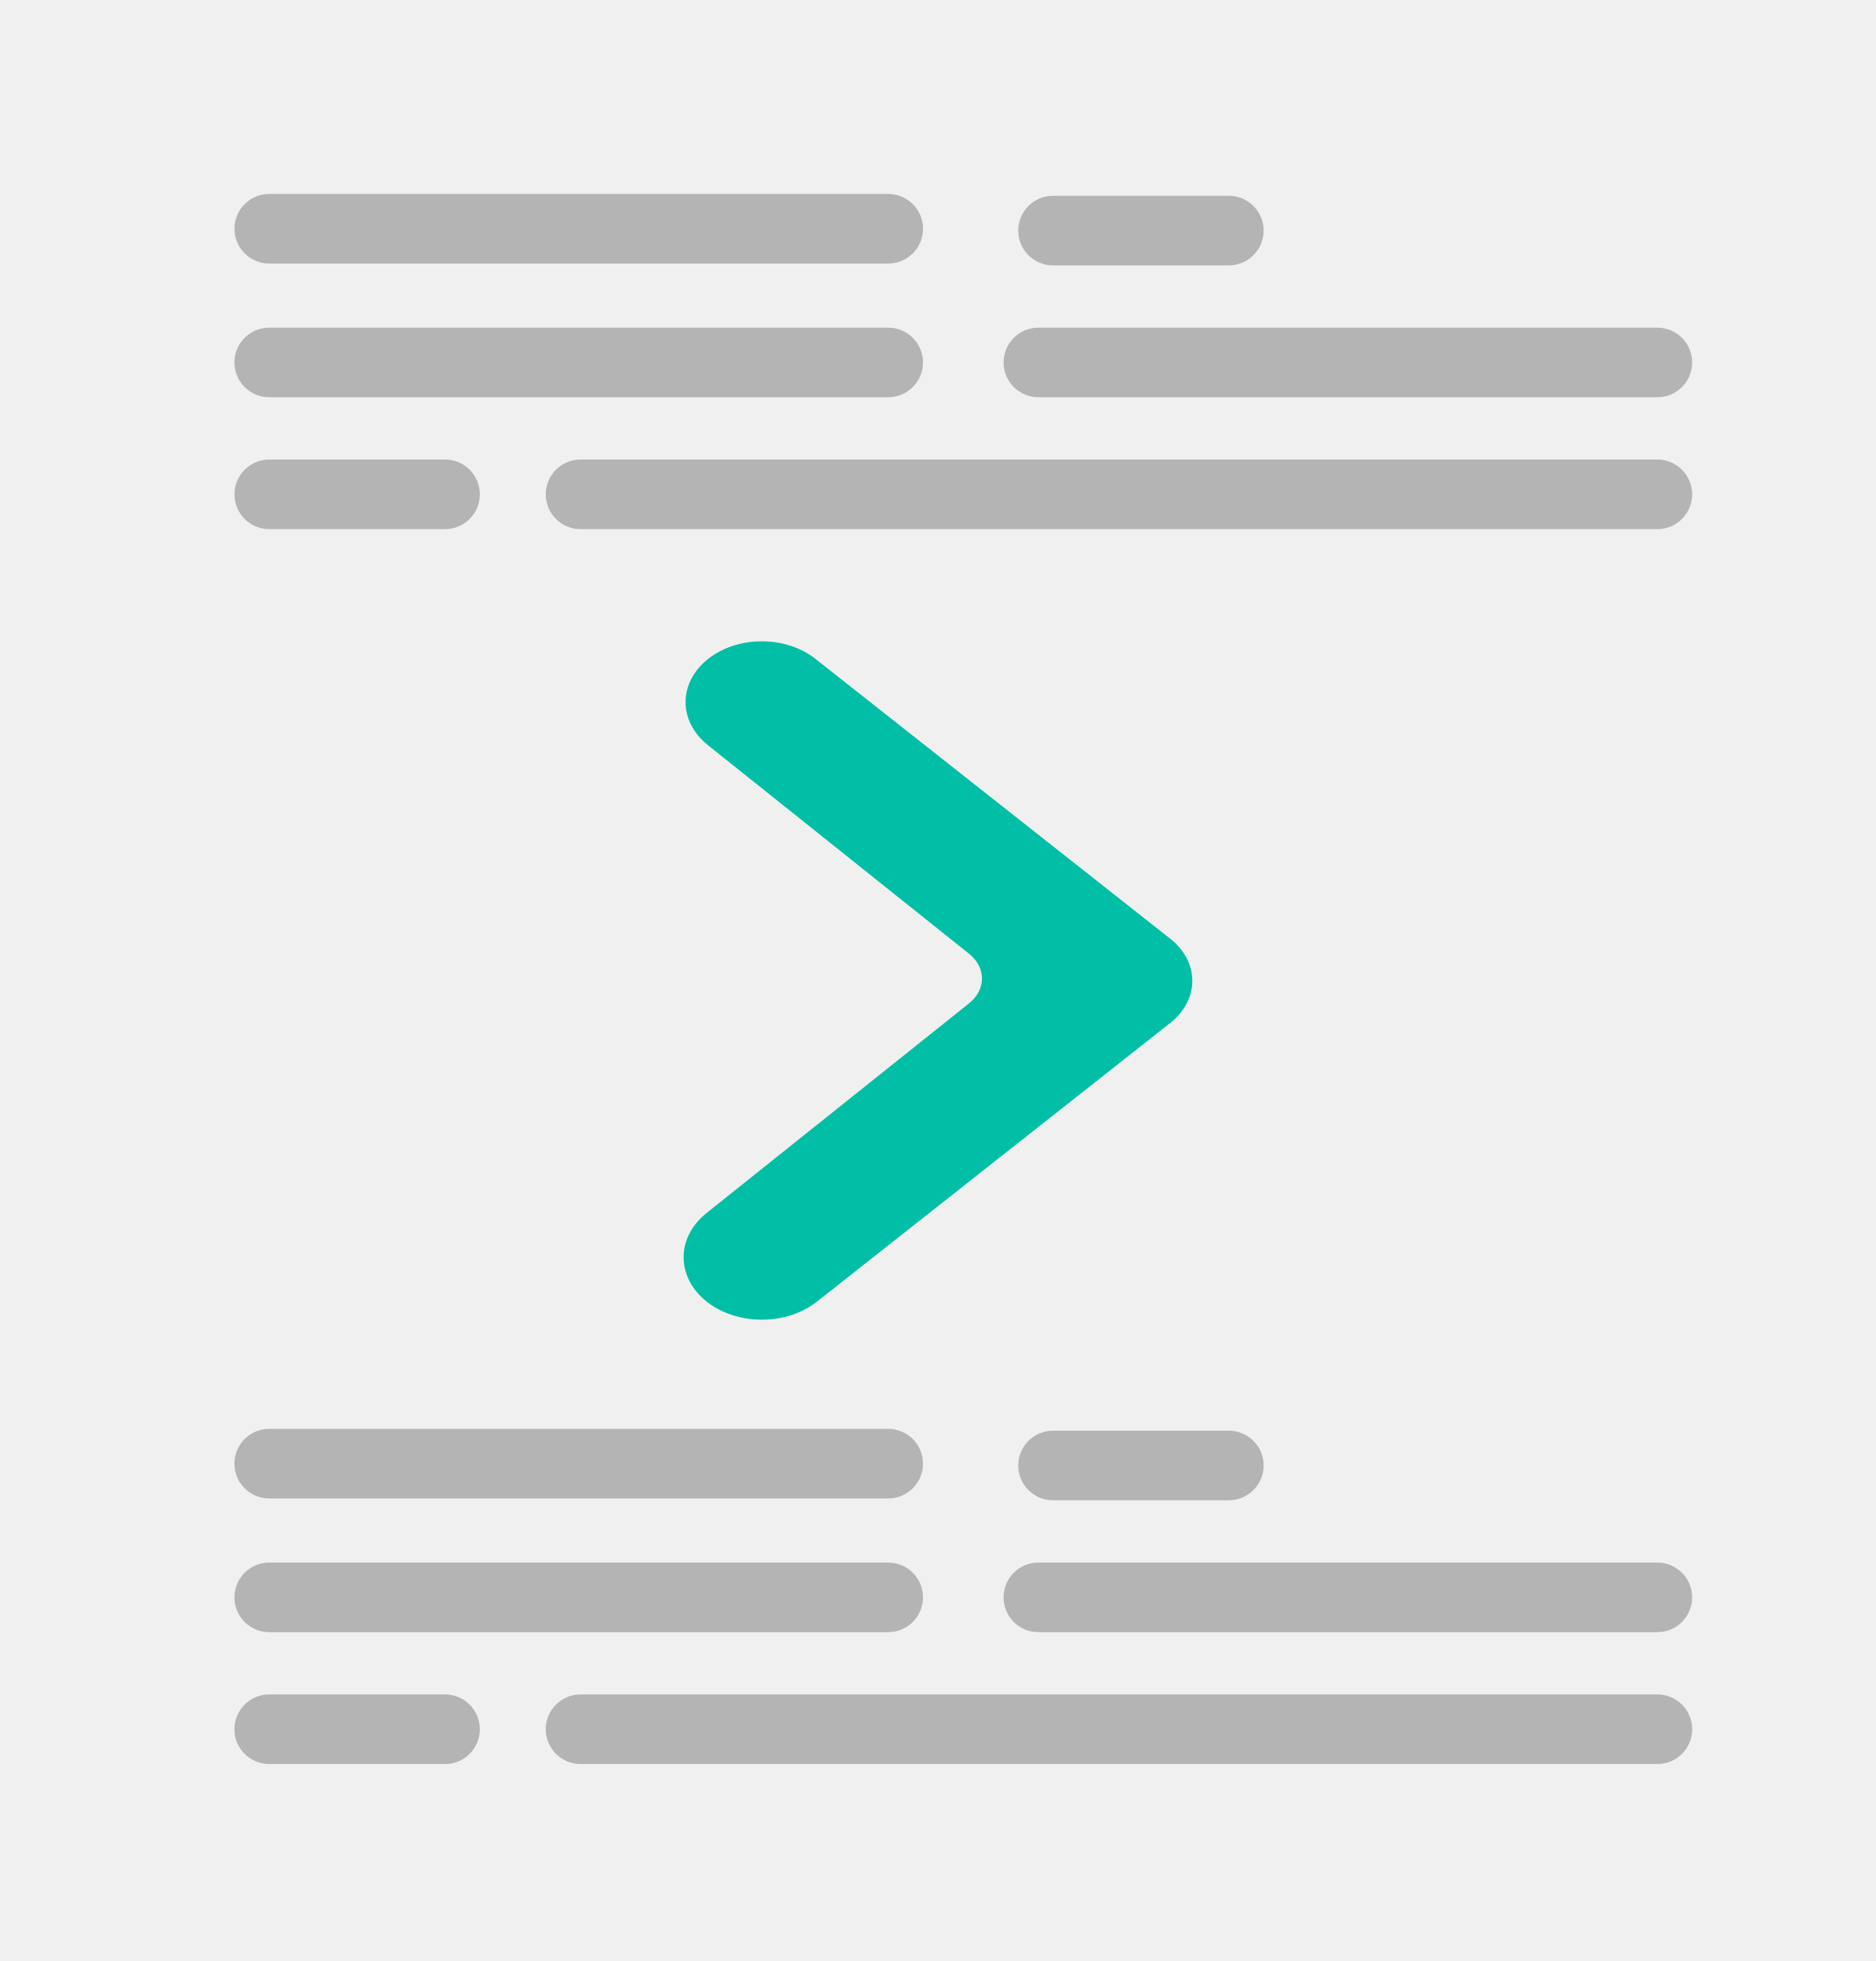
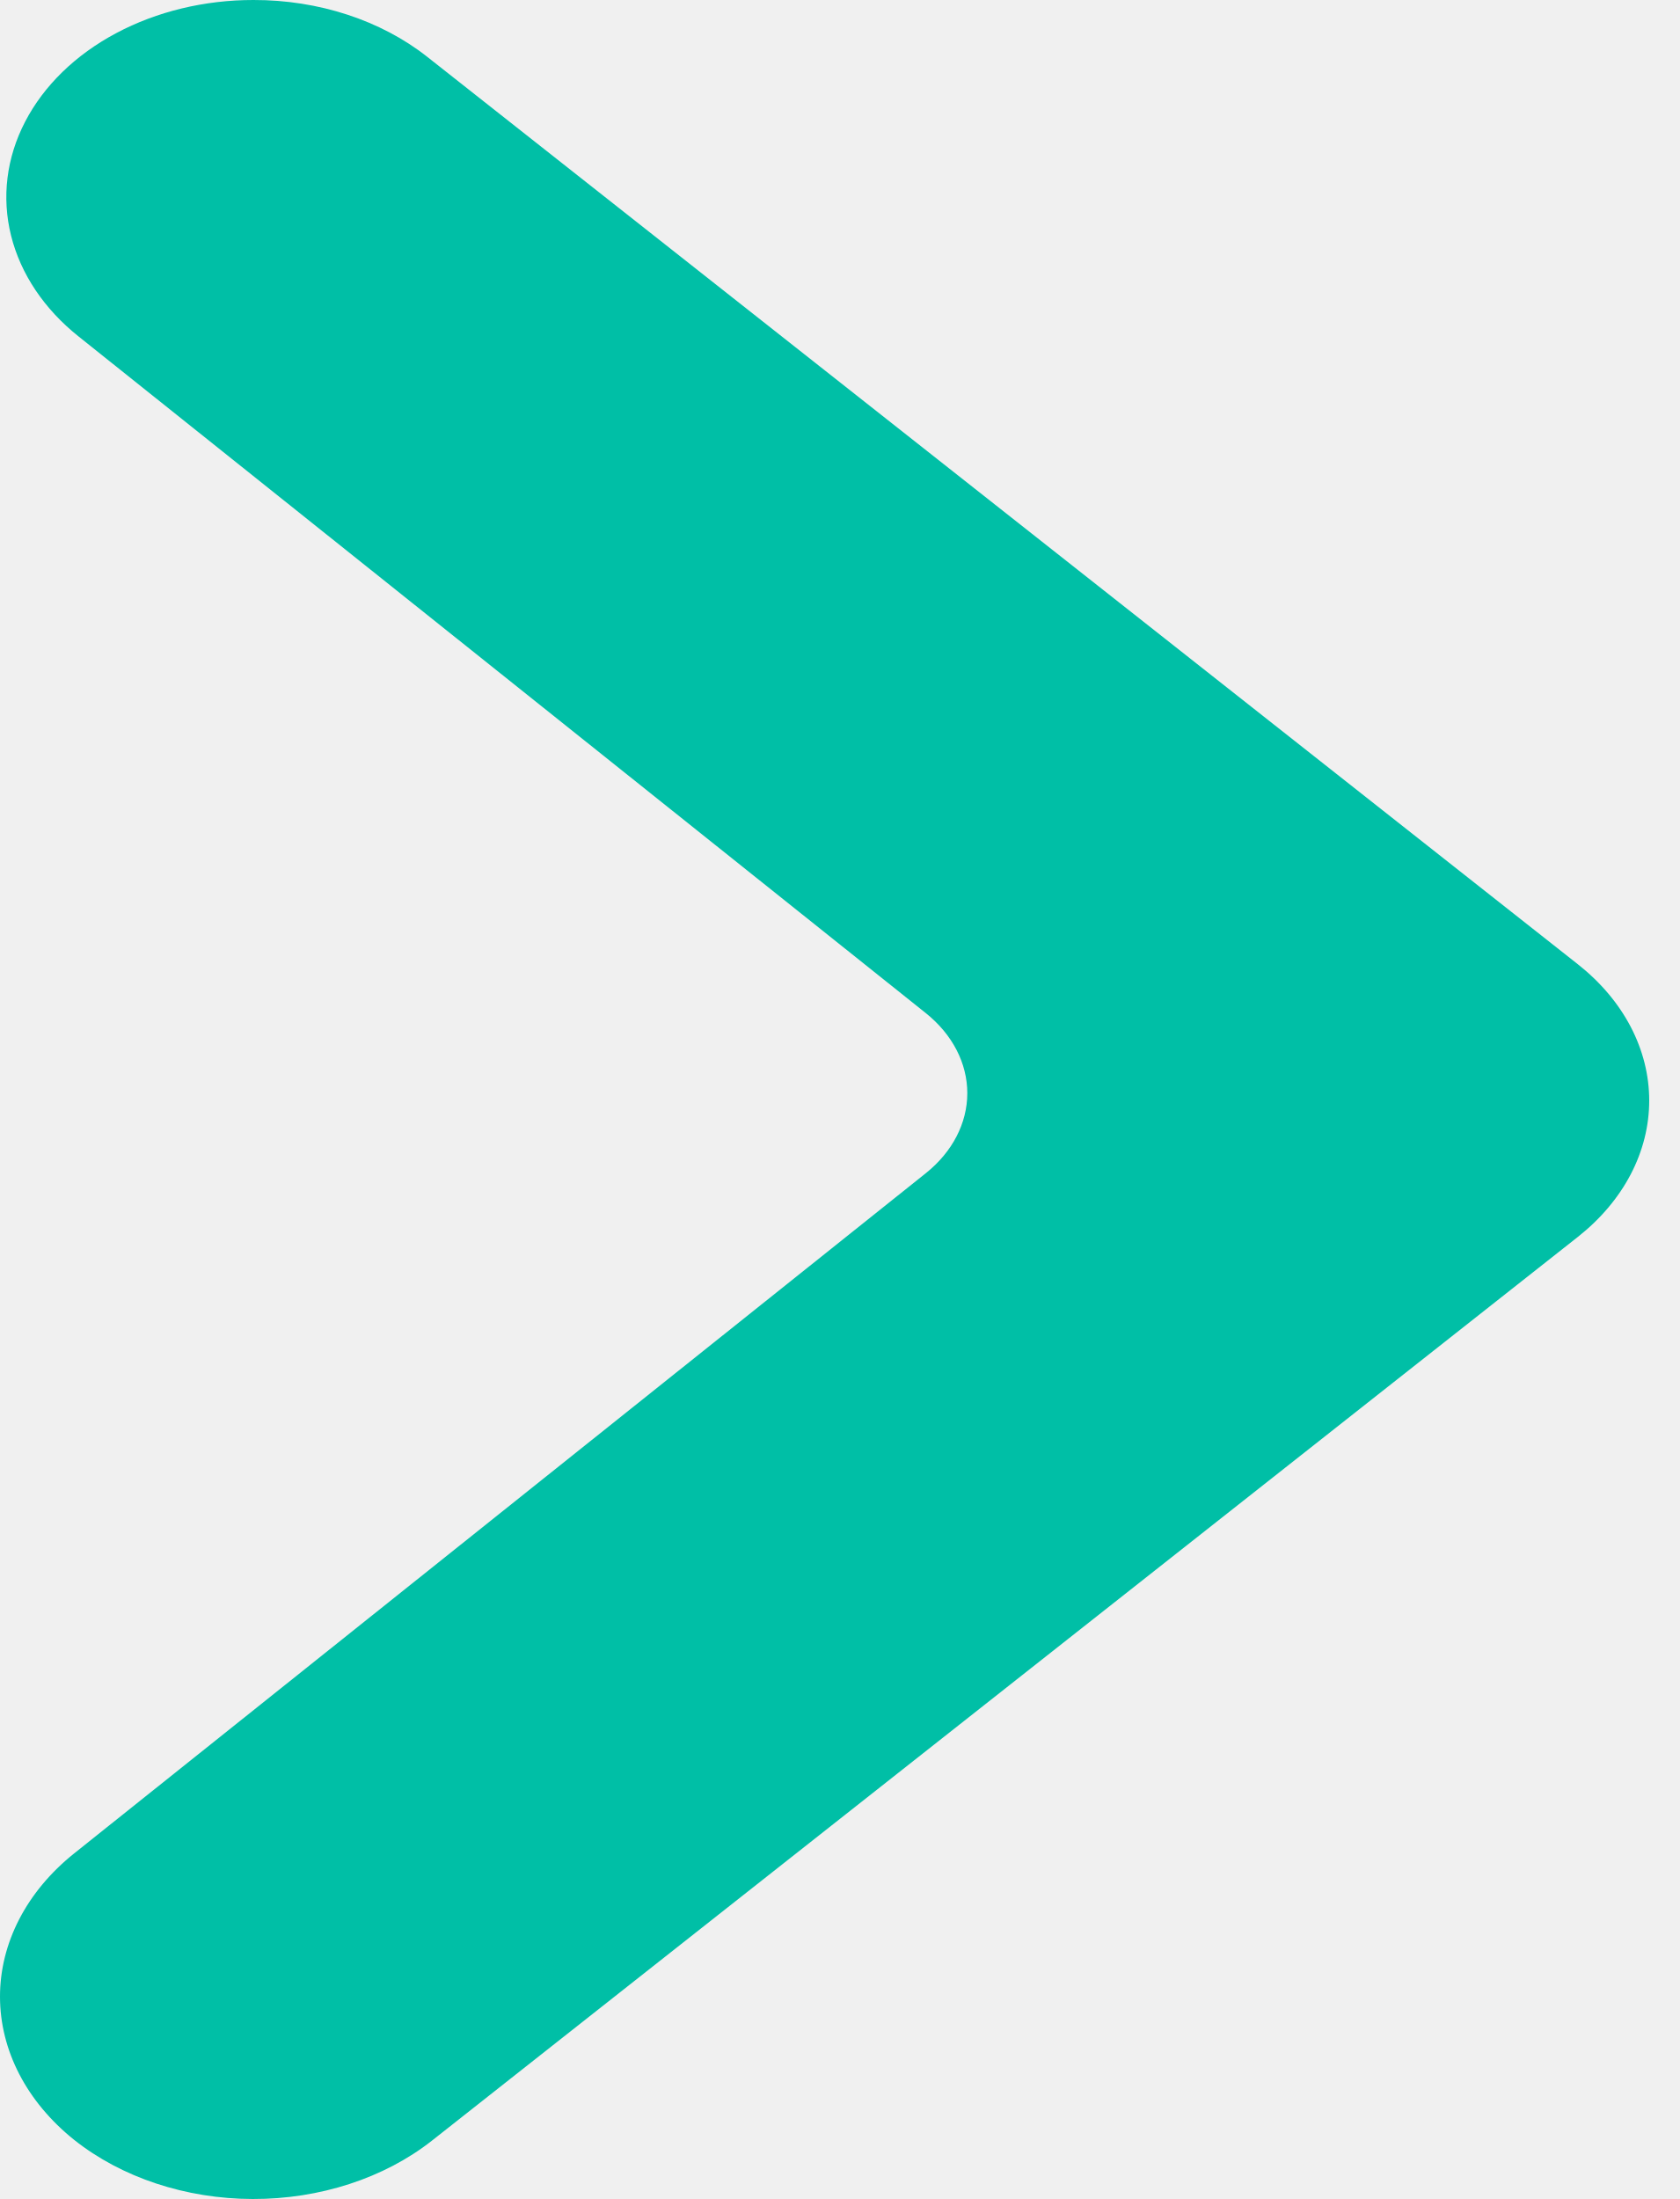
- <svg xmlns="http://www.w3.org/2000/svg" width="354" height="370" viewBox="0 0 354 370" fill="none">
-   <g id="right-nav">
-     <path id="Vector" d="M167.611 74.954H50.802C49.061 74.954 47.391 74.263 46.159 73.031C44.928 71.8 44.236 70.13 44.236 68.388C44.236 66.647 44.928 64.977 46.159 63.745C47.391 62.514 49.061 61.822 50.802 61.822H167.611C169.352 61.822 171.022 62.514 172.253 63.745C173.485 64.977 174.177 66.647 174.177 68.388C174.177 70.13 173.485 71.8 172.253 73.031C171.022 74.263 169.352 74.954 167.611 74.954V74.954Z" fill="#B4B4B4" />
-     <path id="Vector_2" d="M312.757 74.954H195.949C194.207 74.954 192.537 74.263 191.306 73.031C190.074 71.8 189.382 70.13 189.382 68.388C189.382 66.647 190.074 64.977 191.306 63.745C192.537 62.514 194.207 61.822 195.949 61.822H312.757C314.498 61.822 316.168 62.514 317.4 63.745C318.631 64.977 319.323 66.647 319.323 68.388C319.323 70.13 318.631 71.8 317.4 73.031C316.168 74.263 314.498 74.954 312.757 74.954V74.954Z" fill="#B4B4B4" />
-     <path id="Vector_3" d="M312.757 99.837H109.552C107.811 99.837 106.14 99.145 104.909 97.913C103.678 96.682 102.986 95.012 102.986 93.27C102.986 91.529 103.678 89.859 104.909 88.628C106.14 87.396 107.811 86.704 109.552 86.704H312.757C314.498 86.704 316.168 87.396 317.4 88.628C318.631 89.859 319.323 91.529 319.323 93.27C319.323 95.012 318.631 96.682 317.4 97.913C316.168 99.145 314.498 99.837 312.757 99.837Z" fill="#B4B4B4" />
-     <path id="Vector_4" d="M167.611 49.727H50.802C49.062 49.724 47.394 49.032 46.165 47.801C44.935 46.569 44.244 44.901 44.244 43.161C44.244 41.42 44.935 39.752 46.165 38.52C47.394 37.289 49.062 36.597 50.802 36.594H167.611C168.473 36.593 169.328 36.762 170.126 37.092C170.923 37.421 171.648 37.905 172.259 38.515C172.869 39.125 173.354 39.849 173.684 40.646C174.015 41.443 174.185 42.298 174.185 43.161C174.185 44.023 174.015 44.878 173.684 45.675C173.354 46.472 172.869 47.197 172.259 47.806C171.648 48.416 170.923 48.9 170.126 49.229C169.328 49.559 168.473 49.728 167.611 49.727V49.727Z" fill="#B4B4B4" />
-     <path id="Vector_5" d="M231.889 50.072H198.713C196.972 50.072 195.302 49.38 194.07 48.149C192.839 46.918 192.147 45.248 192.147 43.506C192.147 41.765 192.839 40.095 194.07 38.863C195.302 37.632 196.972 36.94 198.713 36.94H231.889C233.631 36.94 235.301 37.632 236.532 38.863C237.764 40.095 238.456 41.765 238.456 43.506C238.456 45.248 237.764 46.918 236.532 48.149C235.301 49.38 233.631 50.072 231.889 50.072Z" fill="#B4B4B4" />
-     <path id="Vector_6" d="M83.979 99.837H50.802C49.062 99.835 47.394 99.142 46.165 97.911C44.935 96.68 44.244 95.011 44.244 93.27C44.244 91.531 44.935 89.862 46.165 88.63C47.394 87.399 49.062 86.707 50.802 86.704H83.979C84.842 86.703 85.696 86.872 86.494 87.202C87.291 87.531 88.016 88.015 88.627 88.625C89.237 89.234 89.722 89.959 90.052 90.756C90.383 91.553 90.553 92.408 90.553 93.27C90.553 94.133 90.383 94.988 90.052 95.785C89.722 96.582 89.237 97.306 88.627 97.916C88.016 98.526 87.291 99.01 86.494 99.339C85.696 99.669 84.842 99.838 83.979 99.837Z" fill="#B4B4B4" />
-     <path id="Vector_7" d="M167.611 307.954H50.802C49.061 307.954 47.391 307.263 46.159 306.031C44.928 304.8 44.236 303.13 44.236 301.388C44.236 299.647 44.928 297.977 46.159 296.745C47.391 295.514 49.061 294.822 50.802 294.822H167.611C168.473 294.822 169.327 294.992 170.123 295.322C170.92 295.652 171.644 296.136 172.253 296.745C172.863 297.355 173.347 298.079 173.677 298.876C174.007 299.672 174.177 300.526 174.177 301.388C174.177 302.251 174.007 303.104 173.677 303.901C173.347 304.698 172.863 305.422 172.253 306.031C171.644 306.641 170.92 307.125 170.123 307.455C169.327 307.785 168.473 307.954 167.611 307.954V307.954Z" fill="#B4B4B4" />
-     <path id="Vector_8" d="M312.757 307.954H195.949C194.207 307.954 192.537 307.263 191.306 306.031C190.074 304.8 189.382 303.13 189.382 301.388C189.382 299.647 190.074 297.977 191.306 296.745C192.537 295.514 194.207 294.822 195.949 294.822H312.757C313.619 294.822 314.473 294.992 315.269 295.322C316.066 295.652 316.79 296.136 317.4 296.745C318.009 297.355 318.493 298.079 318.823 298.876C319.153 299.672 319.323 300.526 319.323 301.388C319.323 302.251 319.153 303.104 318.823 303.901C318.493 304.698 318.009 305.422 317.4 306.031C316.79 306.641 316.066 307.125 315.269 307.455C314.473 307.785 313.619 307.954 312.757 307.954V307.954Z" fill="#B4B4B4" />
-     <path id="Vector_9" d="M312.757 332.837H109.552C107.811 332.837 106.14 332.145 104.909 330.914C103.678 329.682 102.986 328.012 102.986 326.271C102.986 324.529 103.678 322.859 104.909 321.628C106.14 320.396 107.811 319.704 109.552 319.704H312.757C313.62 319.703 314.474 319.872 315.272 320.202C316.07 320.531 316.794 321.015 317.405 321.625C318.015 322.235 318.5 322.959 318.83 323.756C319.161 324.553 319.331 325.408 319.331 326.271C319.331 327.133 319.161 327.988 318.83 328.785C318.5 329.582 318.015 330.307 317.405 330.916C316.794 331.526 316.07 332.01 315.272 332.339C314.474 332.669 313.62 332.838 312.757 332.837Z" fill="#B4B4B4" />
-     <path id="Vector_10" d="M167.611 282.727H50.802C49.061 282.727 47.391 282.035 46.159 280.803C44.928 279.572 44.236 277.902 44.236 276.161C44.236 274.419 44.928 272.749 46.159 271.518C47.391 270.286 49.061 269.594 50.802 269.594H167.611C169.352 269.594 171.022 270.286 172.253 271.518C173.485 272.749 174.177 274.419 174.177 276.161C174.177 277.902 173.485 279.572 172.253 280.803C171.022 282.035 169.352 282.727 167.611 282.727Z" fill="#B4B4B4" />
-     <path id="Vector_11" d="M231.889 283.072H198.713C196.972 283.072 195.302 282.38 194.07 281.149C192.839 279.918 192.147 278.248 192.147 276.506C192.147 274.765 192.839 273.095 194.07 271.863C195.302 270.632 196.972 269.94 198.713 269.94H231.889C233.631 269.94 235.301 270.632 236.532 271.863C237.764 273.095 238.456 274.765 238.456 276.506C238.456 278.248 237.764 279.918 236.532 281.149C235.301 282.38 233.631 283.072 231.889 283.072V283.072Z" fill="#B4B4B4" />
-     <path id="Vector_12" d="M83.979 332.837H50.802C49.061 332.837 47.391 332.145 46.159 330.914C44.928 329.682 44.236 328.012 44.236 326.271C44.236 324.529 44.928 322.859 46.159 321.628C47.391 320.396 49.061 319.704 50.802 319.704H83.979C84.842 319.703 85.696 319.872 86.494 320.202C87.291 320.531 88.016 321.015 88.627 321.625C89.237 322.235 89.722 322.959 90.052 323.756C90.383 324.553 90.553 325.408 90.553 326.271C90.553 327.133 90.383 327.988 90.052 328.785C89.722 329.582 89.237 330.307 88.627 330.916C88.016 331.526 87.291 332.01 86.494 332.339C85.696 332.669 84.842 332.838 83.979 332.837Z" fill="#B4B4B4" />
+ <svg xmlns="http://www.w3.org/2000/svg" width="42" height="55" viewBox="0 0 42 55" fill="none">
+   <g id="right-nav" clip-path="url(#clip0)">
    <g id="arrow">
-       <path id="Vector_13" d="M143.757 121C147.538 120.993 151.17 122.18 153.861 124.302L220.849 177.129C222.164 178.166 223.208 179.402 223.92 180.764C224.633 182.125 225 183.587 225 185.063C225 186.539 224.633 188 223.92 189.362C223.208 190.724 222.164 191.959 220.849 192.996L154.132 245.611C151.353 247.792 147.608 249.01 143.711 249C139.815 248.99 136.08 247.753 133.318 245.558C130.553 243.345 129 240.347 129 237.221C129 234.094 130.553 231.096 133.317 228.883L182.893 189.29C184.438 188.054 185.305 186.379 185.305 184.632C185.305 182.886 184.438 181.21 182.893 179.974L133.586 140.596C131.573 138.991 130.201 136.945 129.645 134.717C129.089 132.489 129.374 130.18 130.463 128.081C131.552 125.982 133.397 124.189 135.763 122.929C138.13 121.668 140.912 120.997 143.757 121V121Z" fill="#00BFA6" />
+       <path id="Vector" d="M6.341 2.29115e-05C7.966 -0.003 9.526 0.507 10.683 1.419L39.466 24.118C40.031 24.564 40.48 25.095 40.786 25.68C41.092 26.265 41.25 26.893 41.25 27.527C41.25 28.161 41.092 28.789 40.786 29.374C40.48 29.959 40.031 30.49 39.466 30.936L10.799 53.544C9.605 54.481 7.996 55.004 6.321 55C4.647 54.996 3.042 54.464 1.855 53.521C0.667 52.57 2.36704e-05 51.282 3.20706e-07 49.938C-2.3029e-05 48.595 0.667 47.307 1.855 46.356L23.157 29.343C23.821 28.812 24.194 28.092 24.194 27.342C24.194 26.591 23.821 25.872 23.157 25.34L1.971 8.42C1.105 7.731 0.516 6.852 0.277 5.894C0.038 4.937 0.161 3.944 0.629 3.043C1.097 2.141 1.889 1.37 2.906 0.829C3.923 0.287 5.118 -0.001 6.341 6.93505e-06V2.29115e-05Z" fill="#00BFA6" />
    </g>
  </g>
+   <defs>
+     <clipPath id="clip0">
+       <rect width="41.25" height="55" fill="white" />
+     </clipPath>
+   </defs>
</svg>
